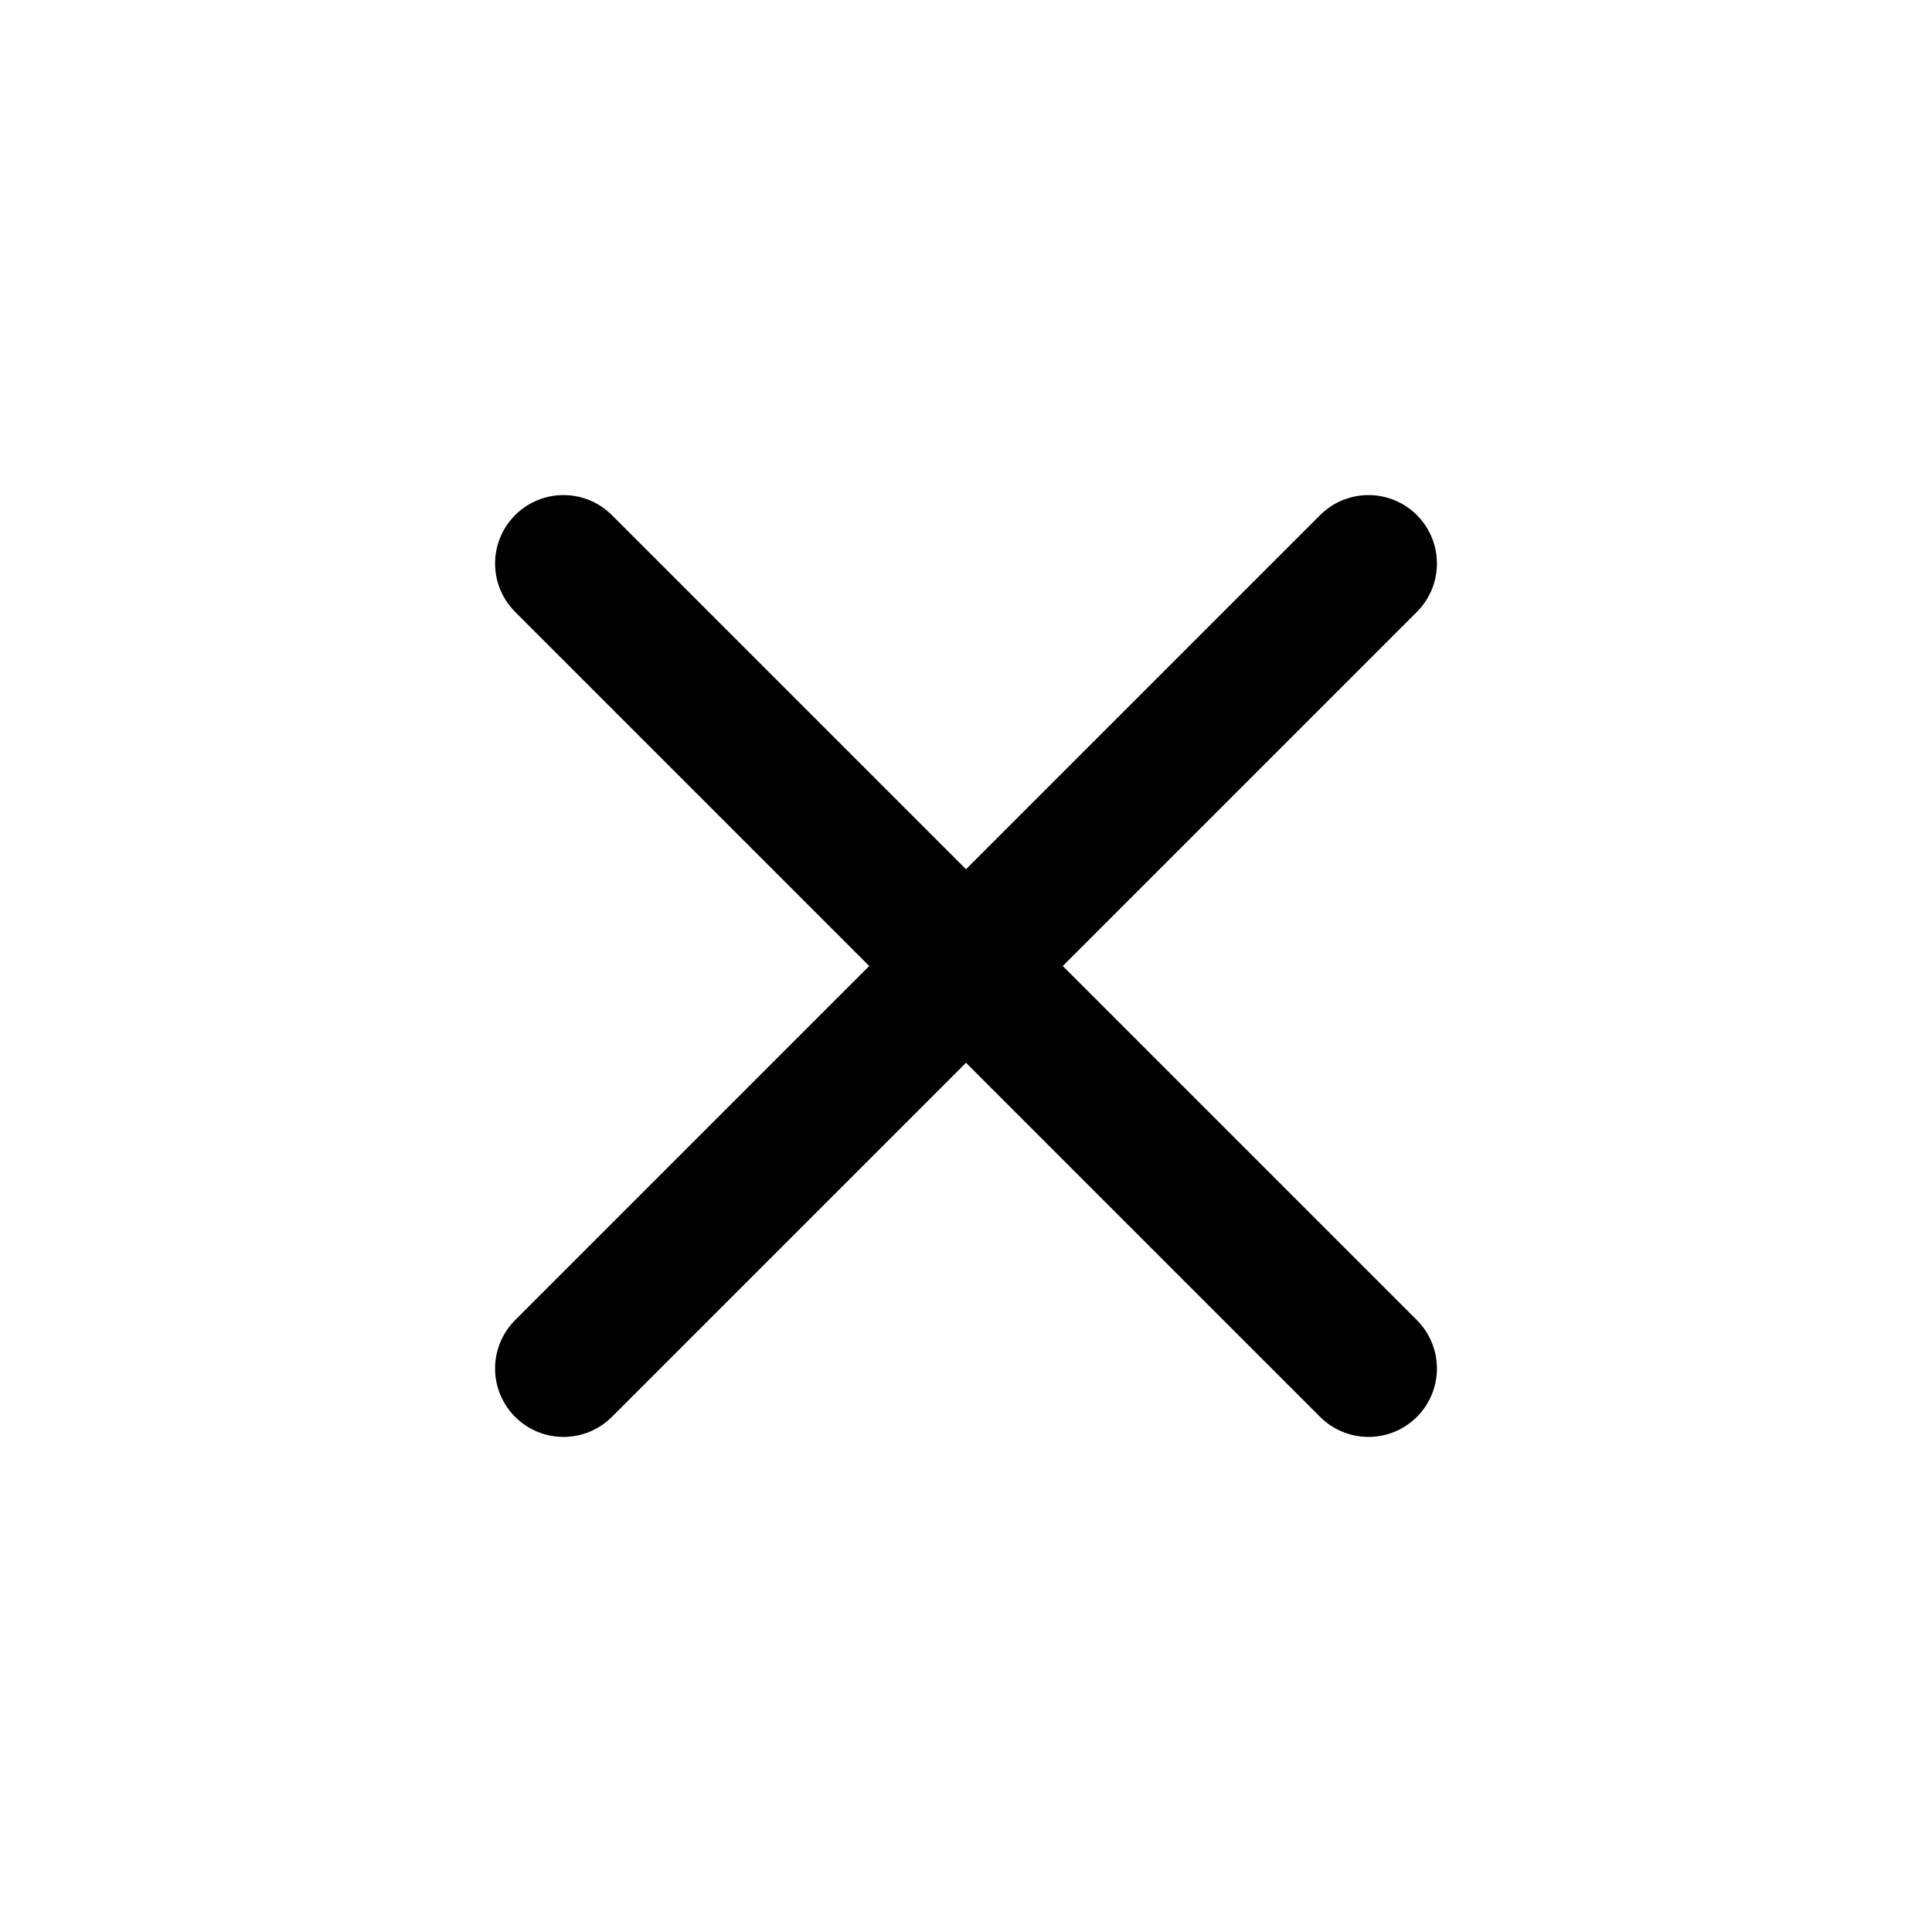
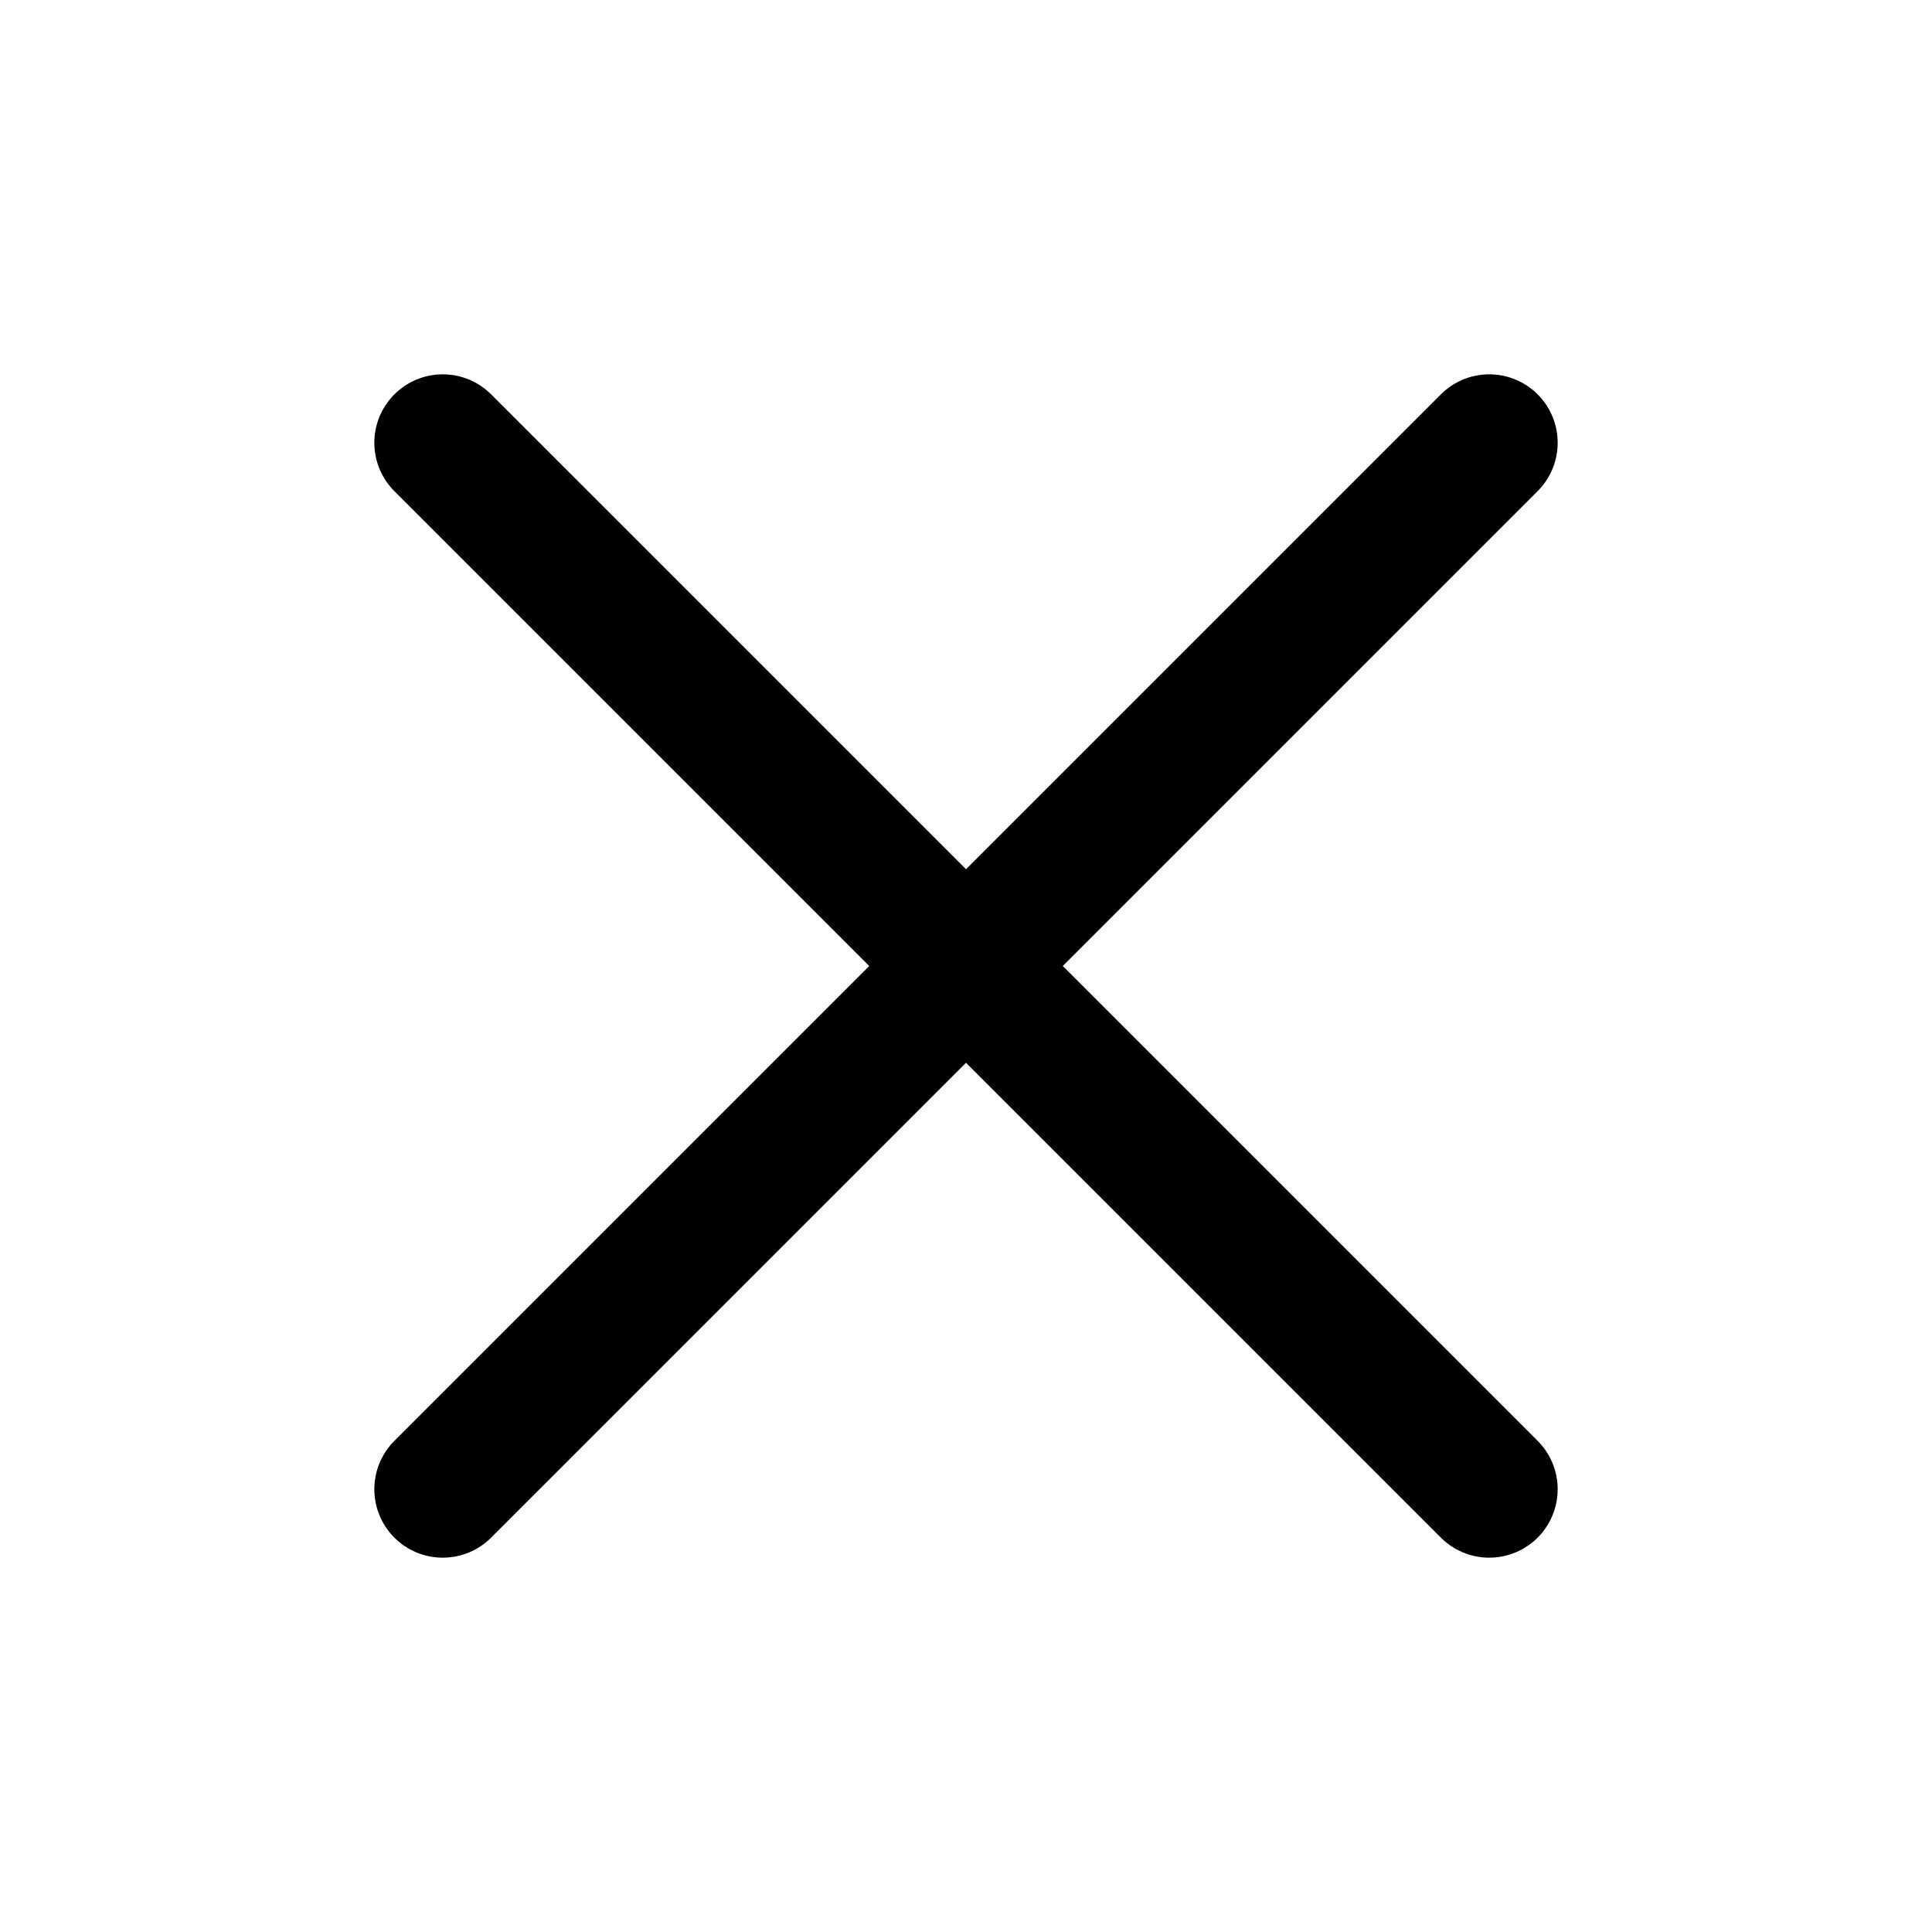
<svg xmlns="http://www.w3.org/2000/svg" width="24" height="24" viewBox="0 0 24 24" fill="none" stroke="currentColor" stroke-width="1.7" stroke-linecap="round" stroke-linejoin="round">
-   <path d="M7 7l10 10M17 7L7 17" />
+   <path d="M5.5 5.5l13 13M18.5 5.5l-13 13" />
</svg>
